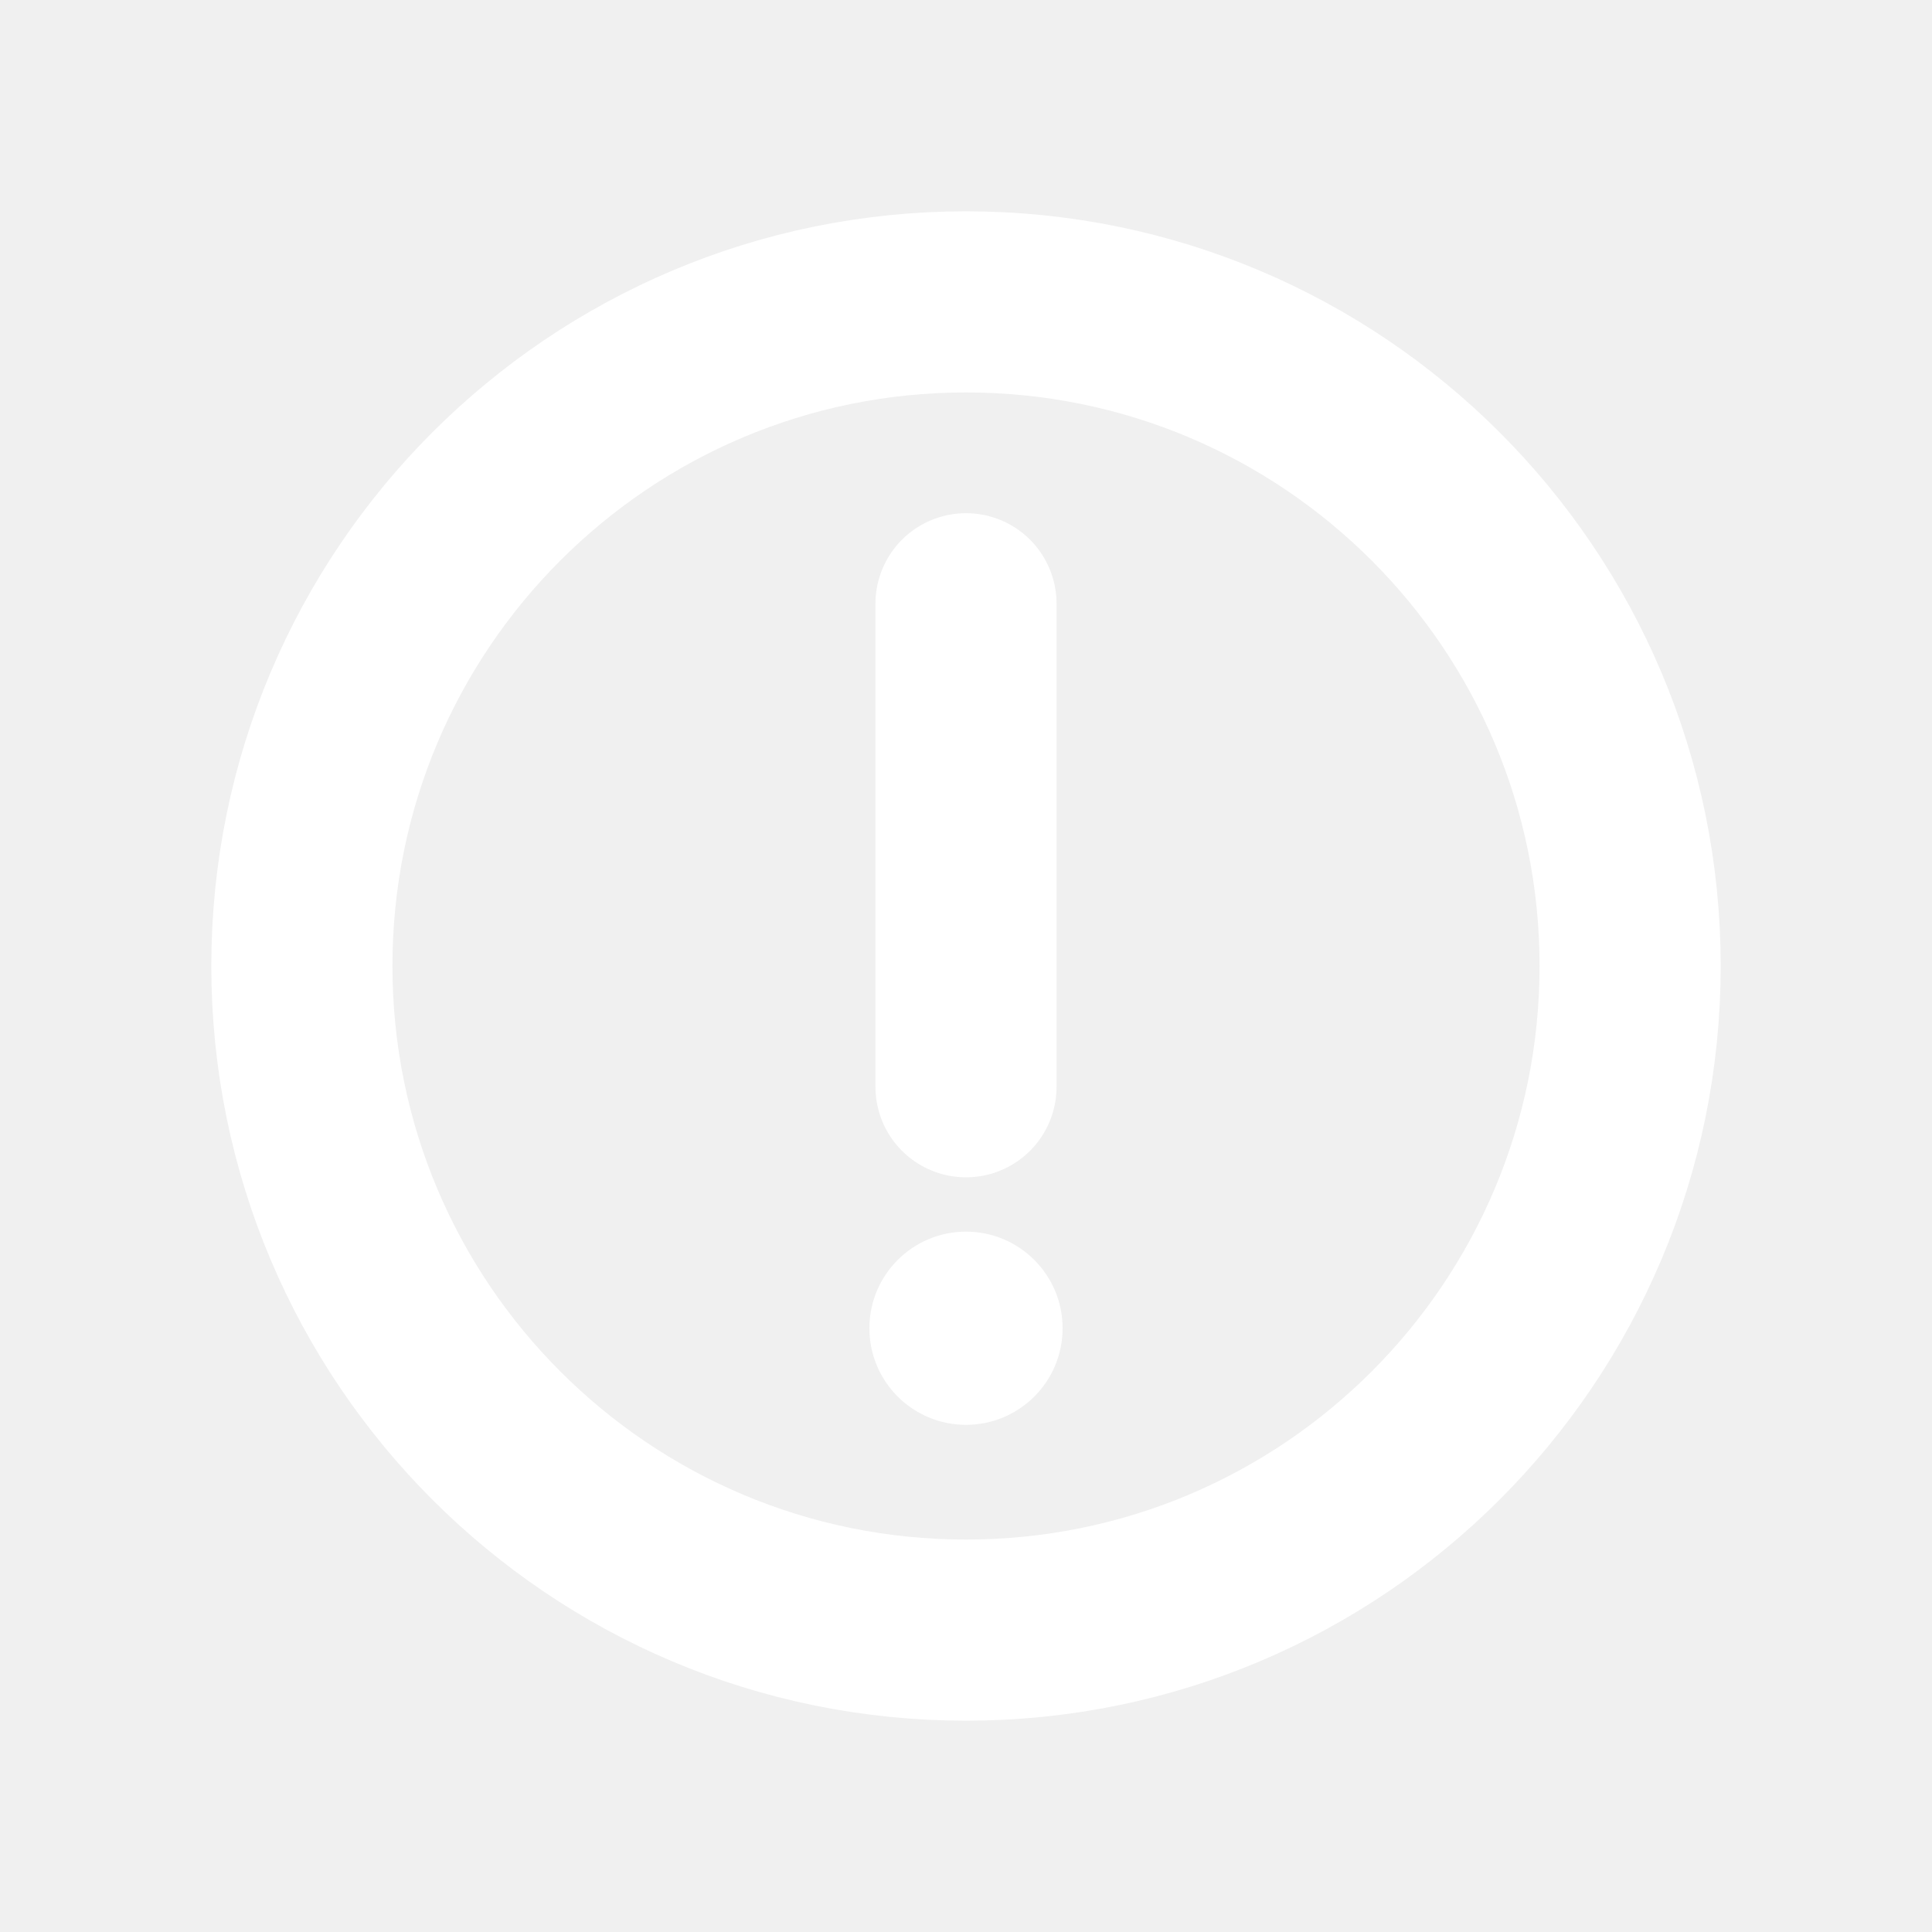
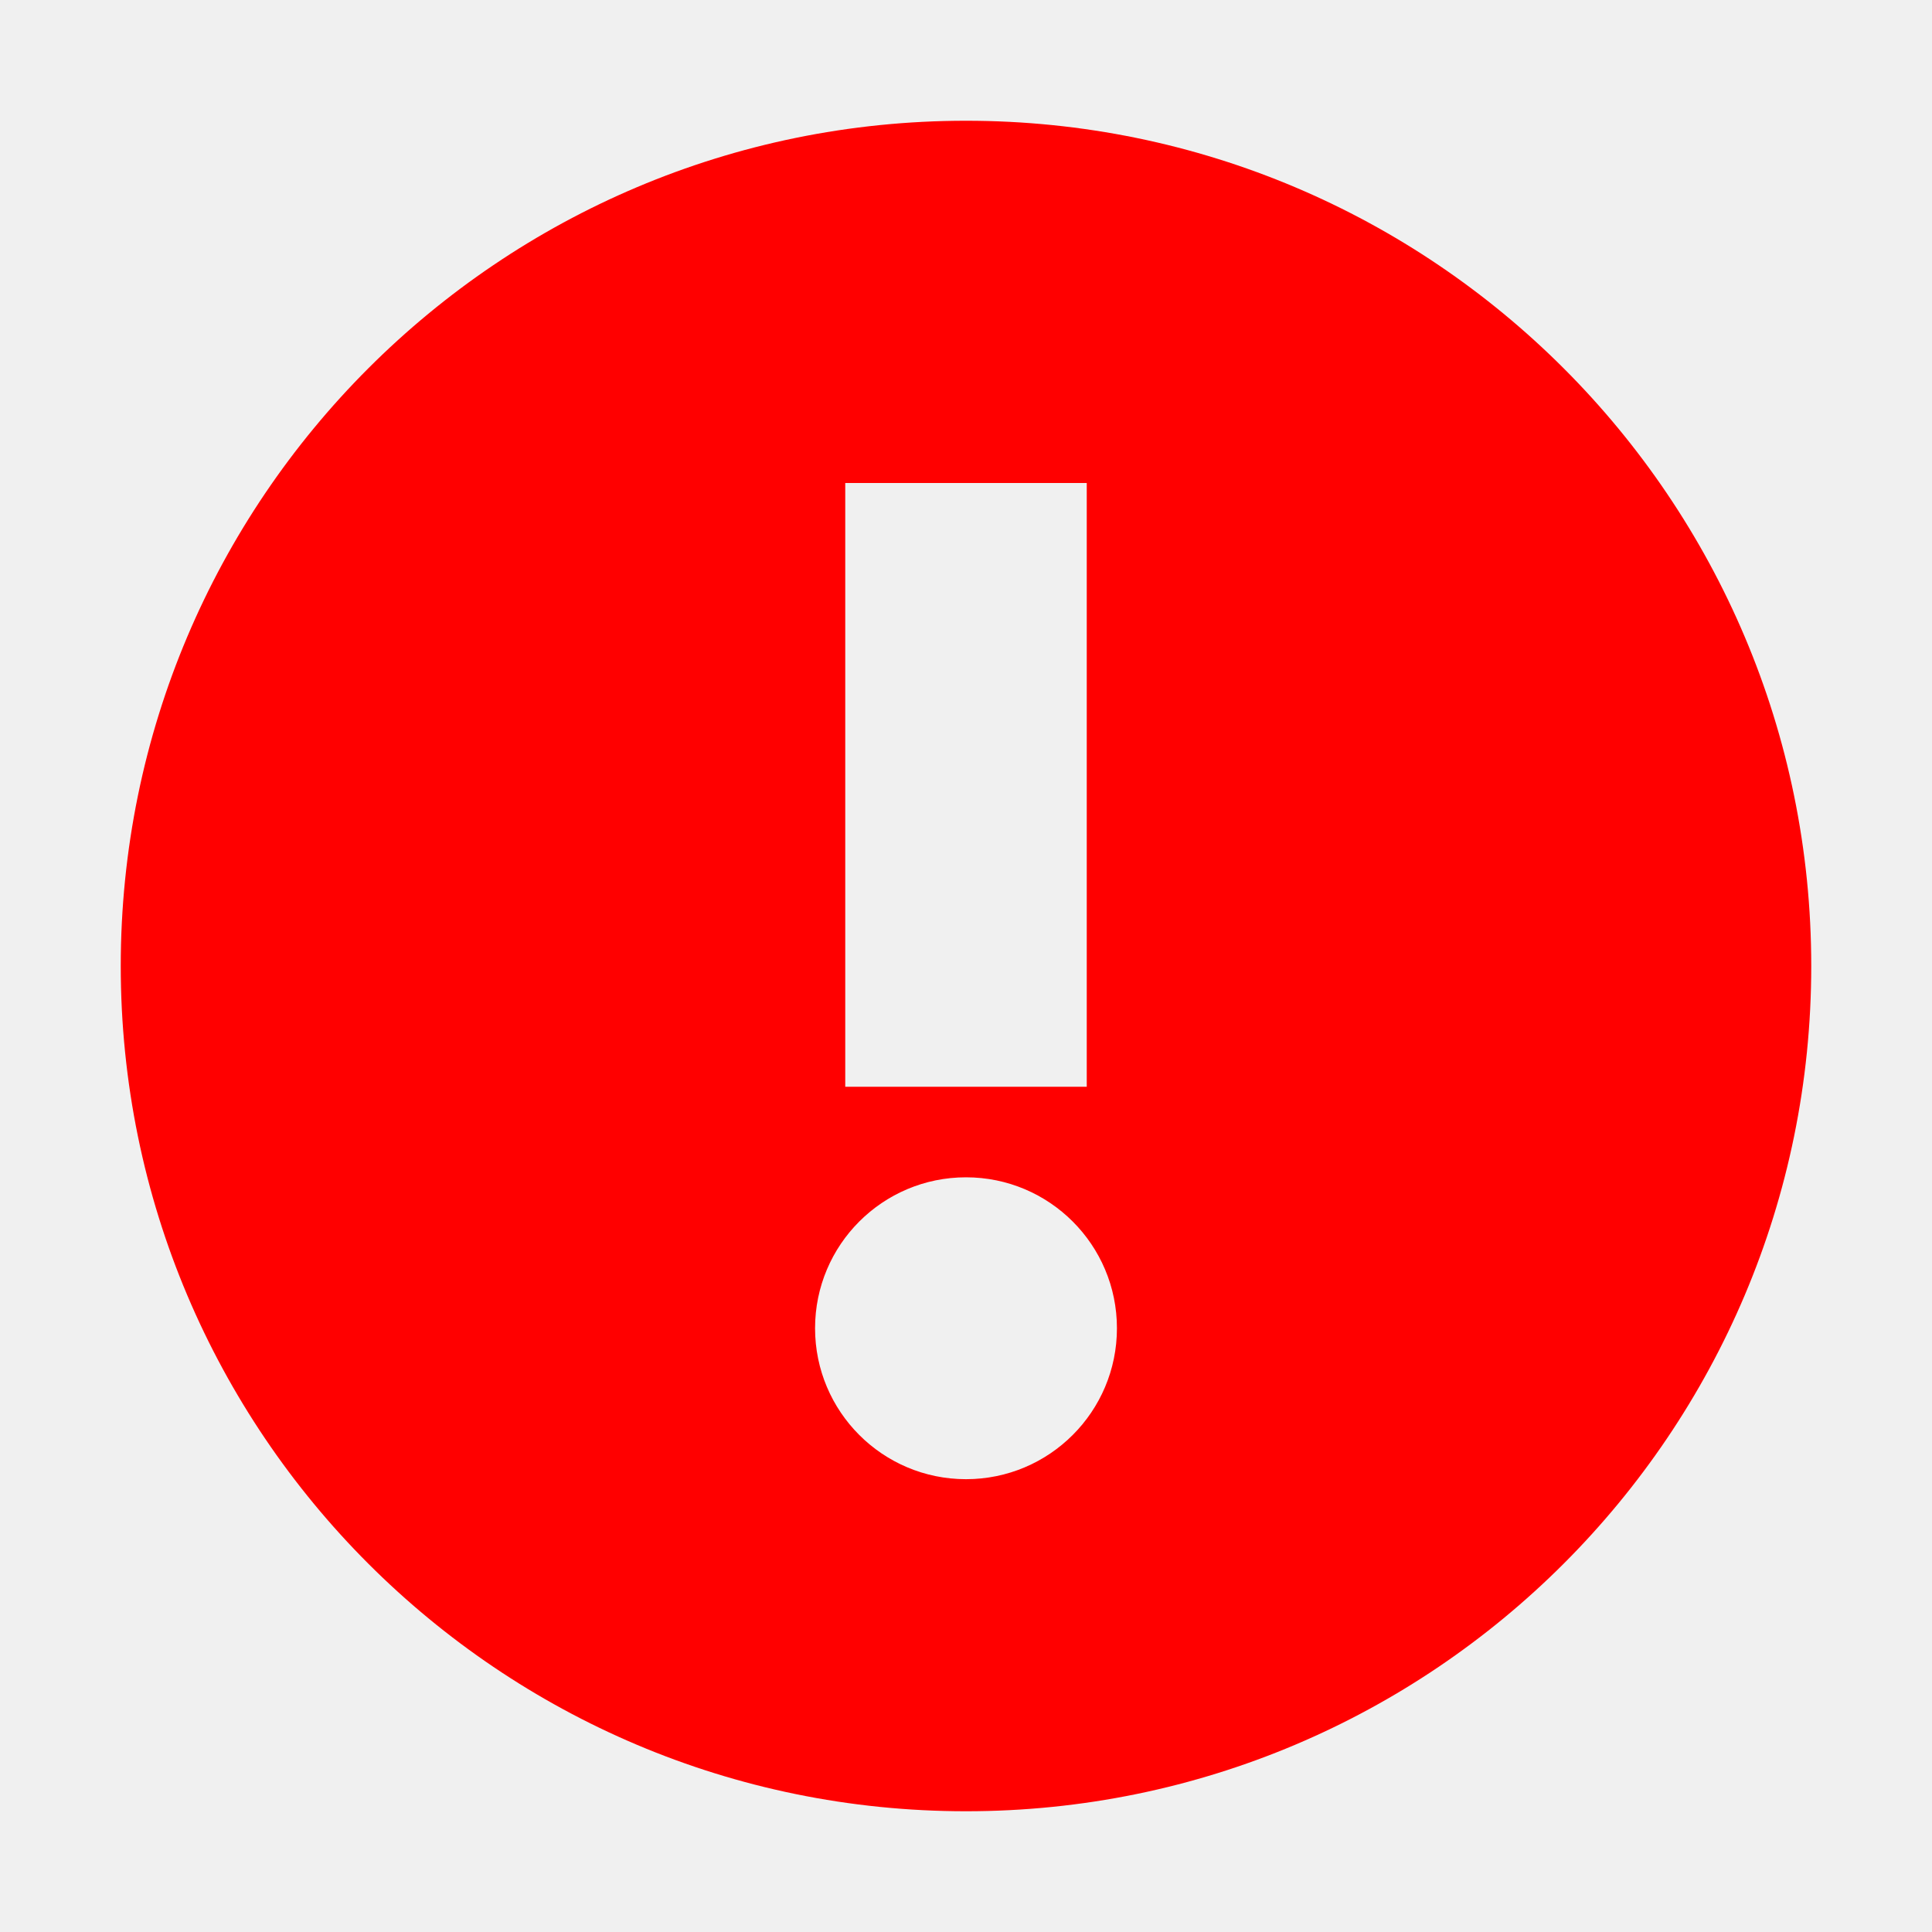
- <svg xmlns="http://www.w3.org/2000/svg" width="16" height="16" viewBox="0 0 16 16">
-   <circle cx="8" cy="8" r="5.5" fill="none" stroke="#ffffff" stroke-width="1.5" />
-   <line x1="8" y1="5" x2="8" y2="9" stroke="#ffffff" stroke-width="1.5" stroke-linecap="round" />
-   <circle cx="8" cy="11" r="0.8" fill="#ffffff" />
+ <svg xmlns="http://www.w3.org/2000/svg" height="32" viewBox="0 0 32 32" width="32">
+   <path d="m8 1a7 7 0 0 0 -7 7 7 7 0 0 0 7 7 7 7 0 0 0 7-7 7 7 0 0 0 -7-7zm-1 3h2v5h-2zm1 5.75a1.25 1.25 0 0 1 1.25 1.25 1.25 1.25 0 0 1 -1.25 1.25 1.25 1.25 0 0 1 -1.25-1.25 1.25 1.25 0 0 1 1.25-1.25z" fill="#f00" transform="scale(2)" />
</svg>
